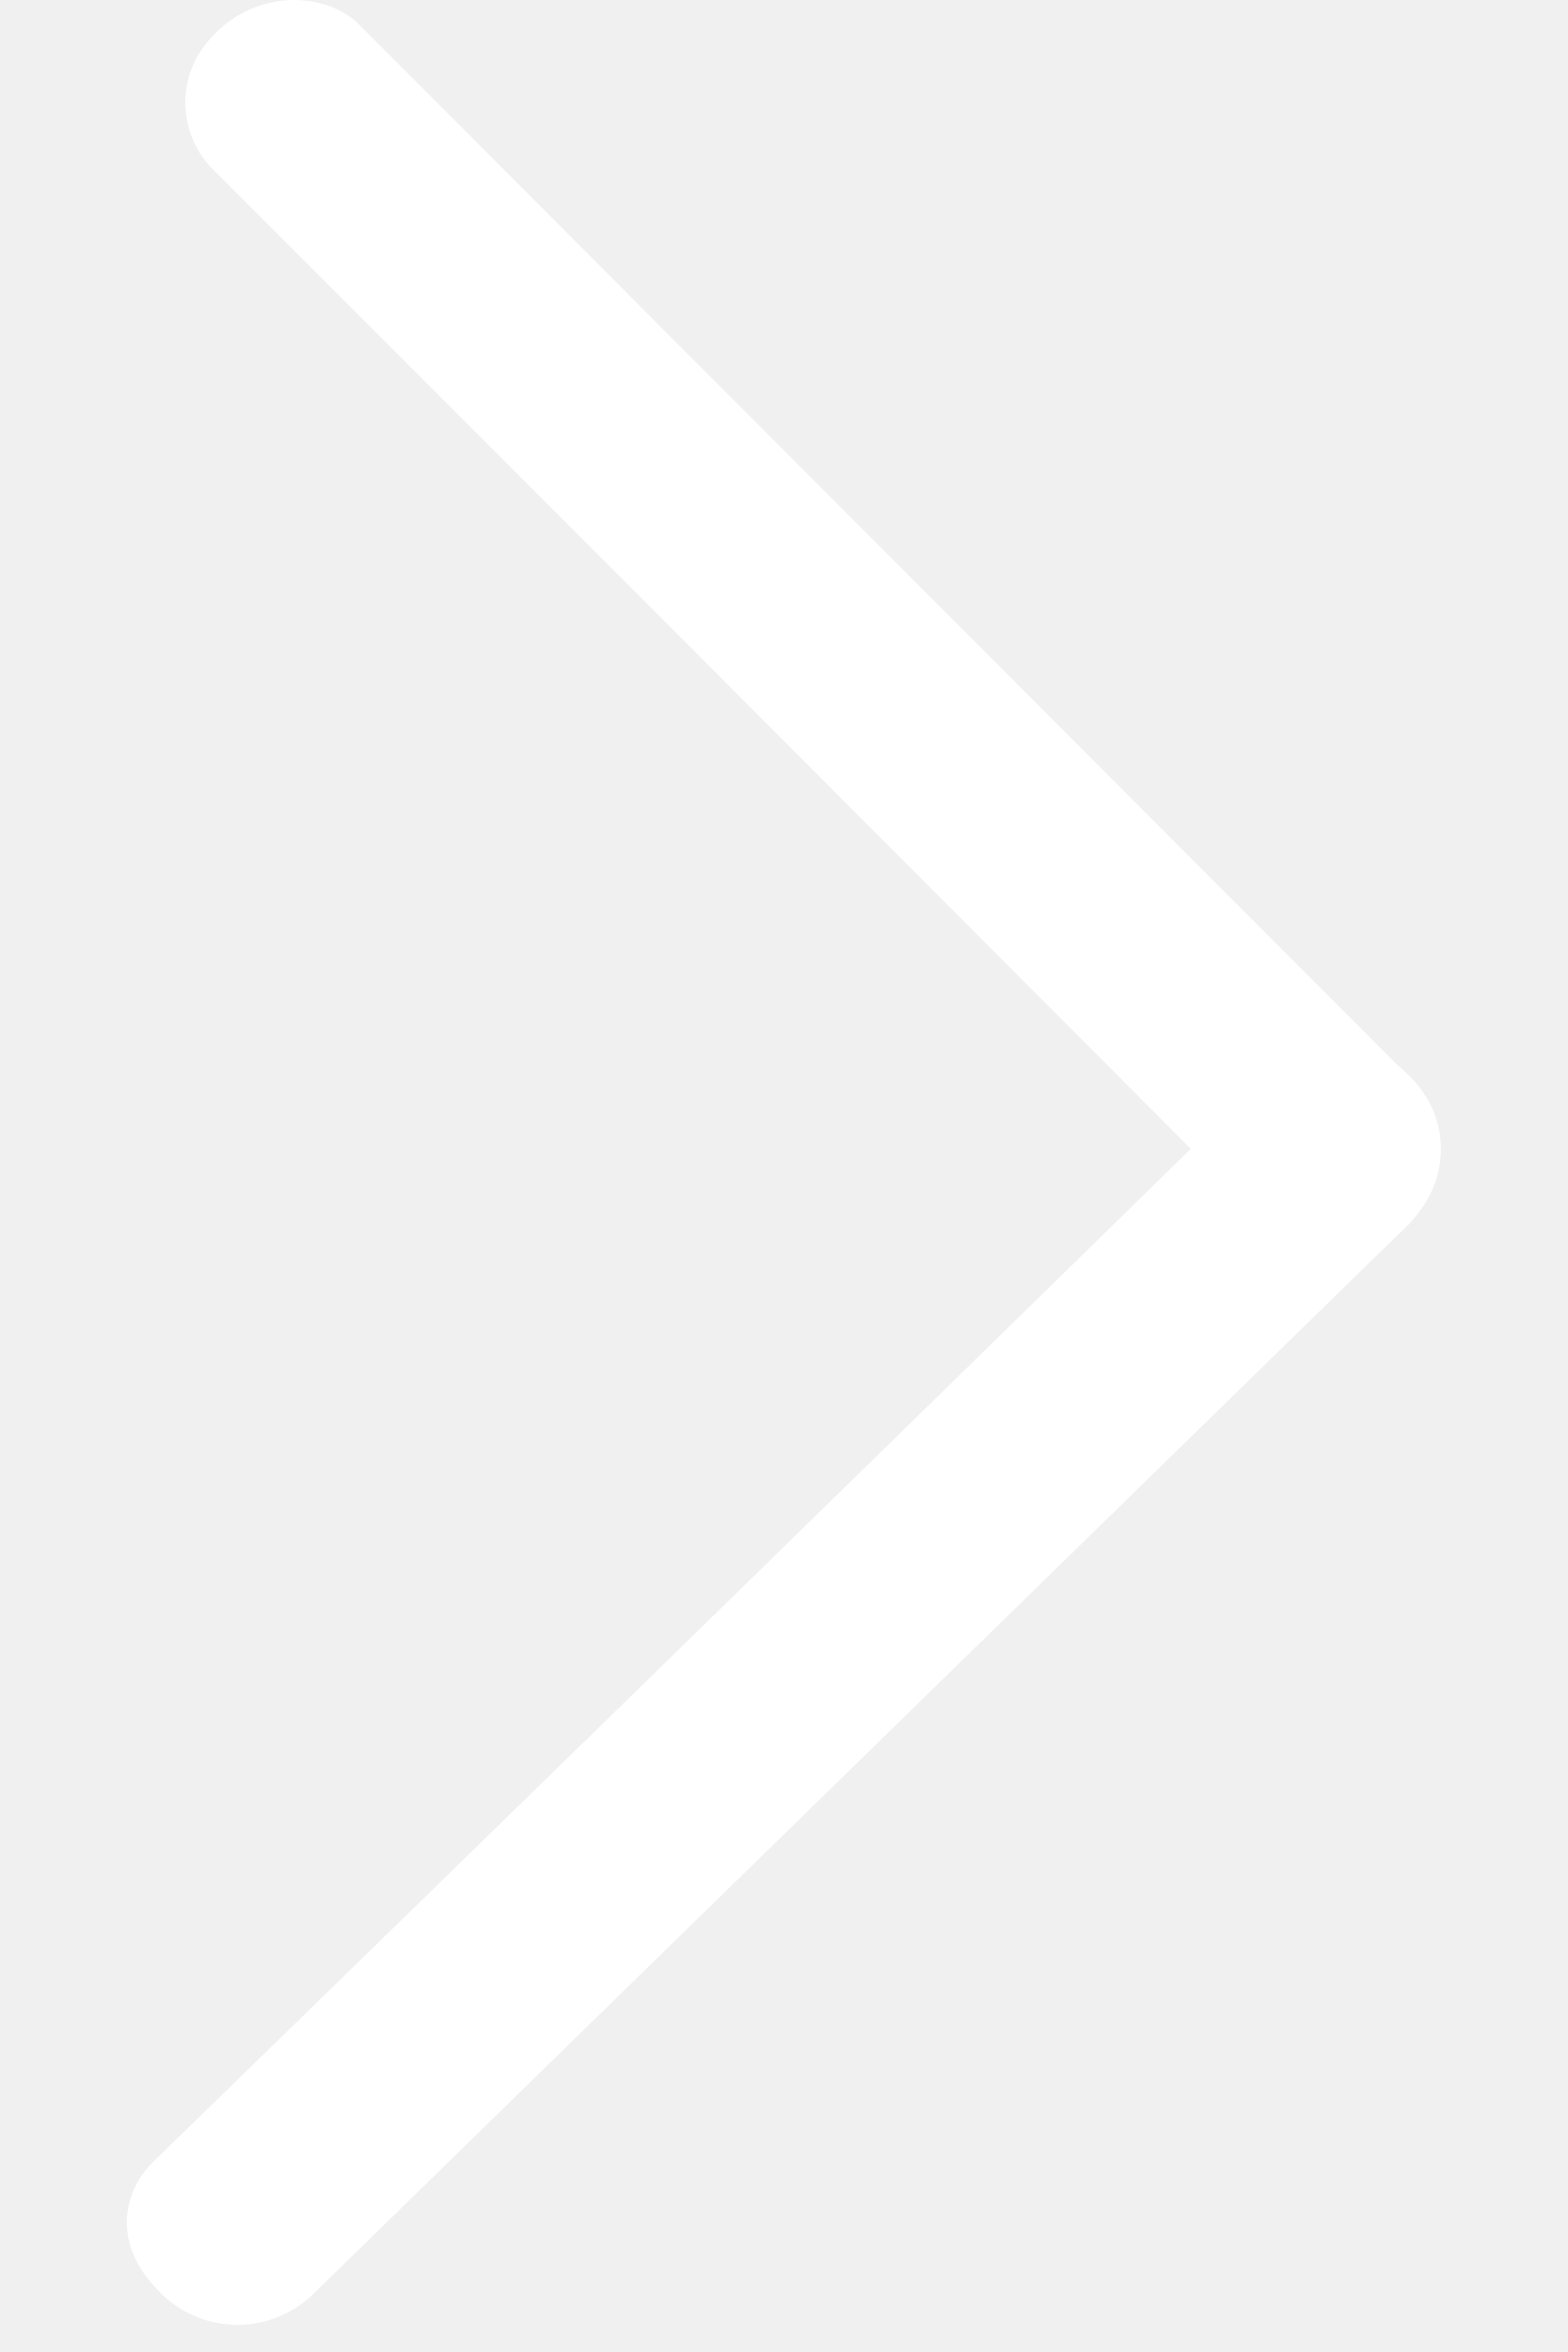
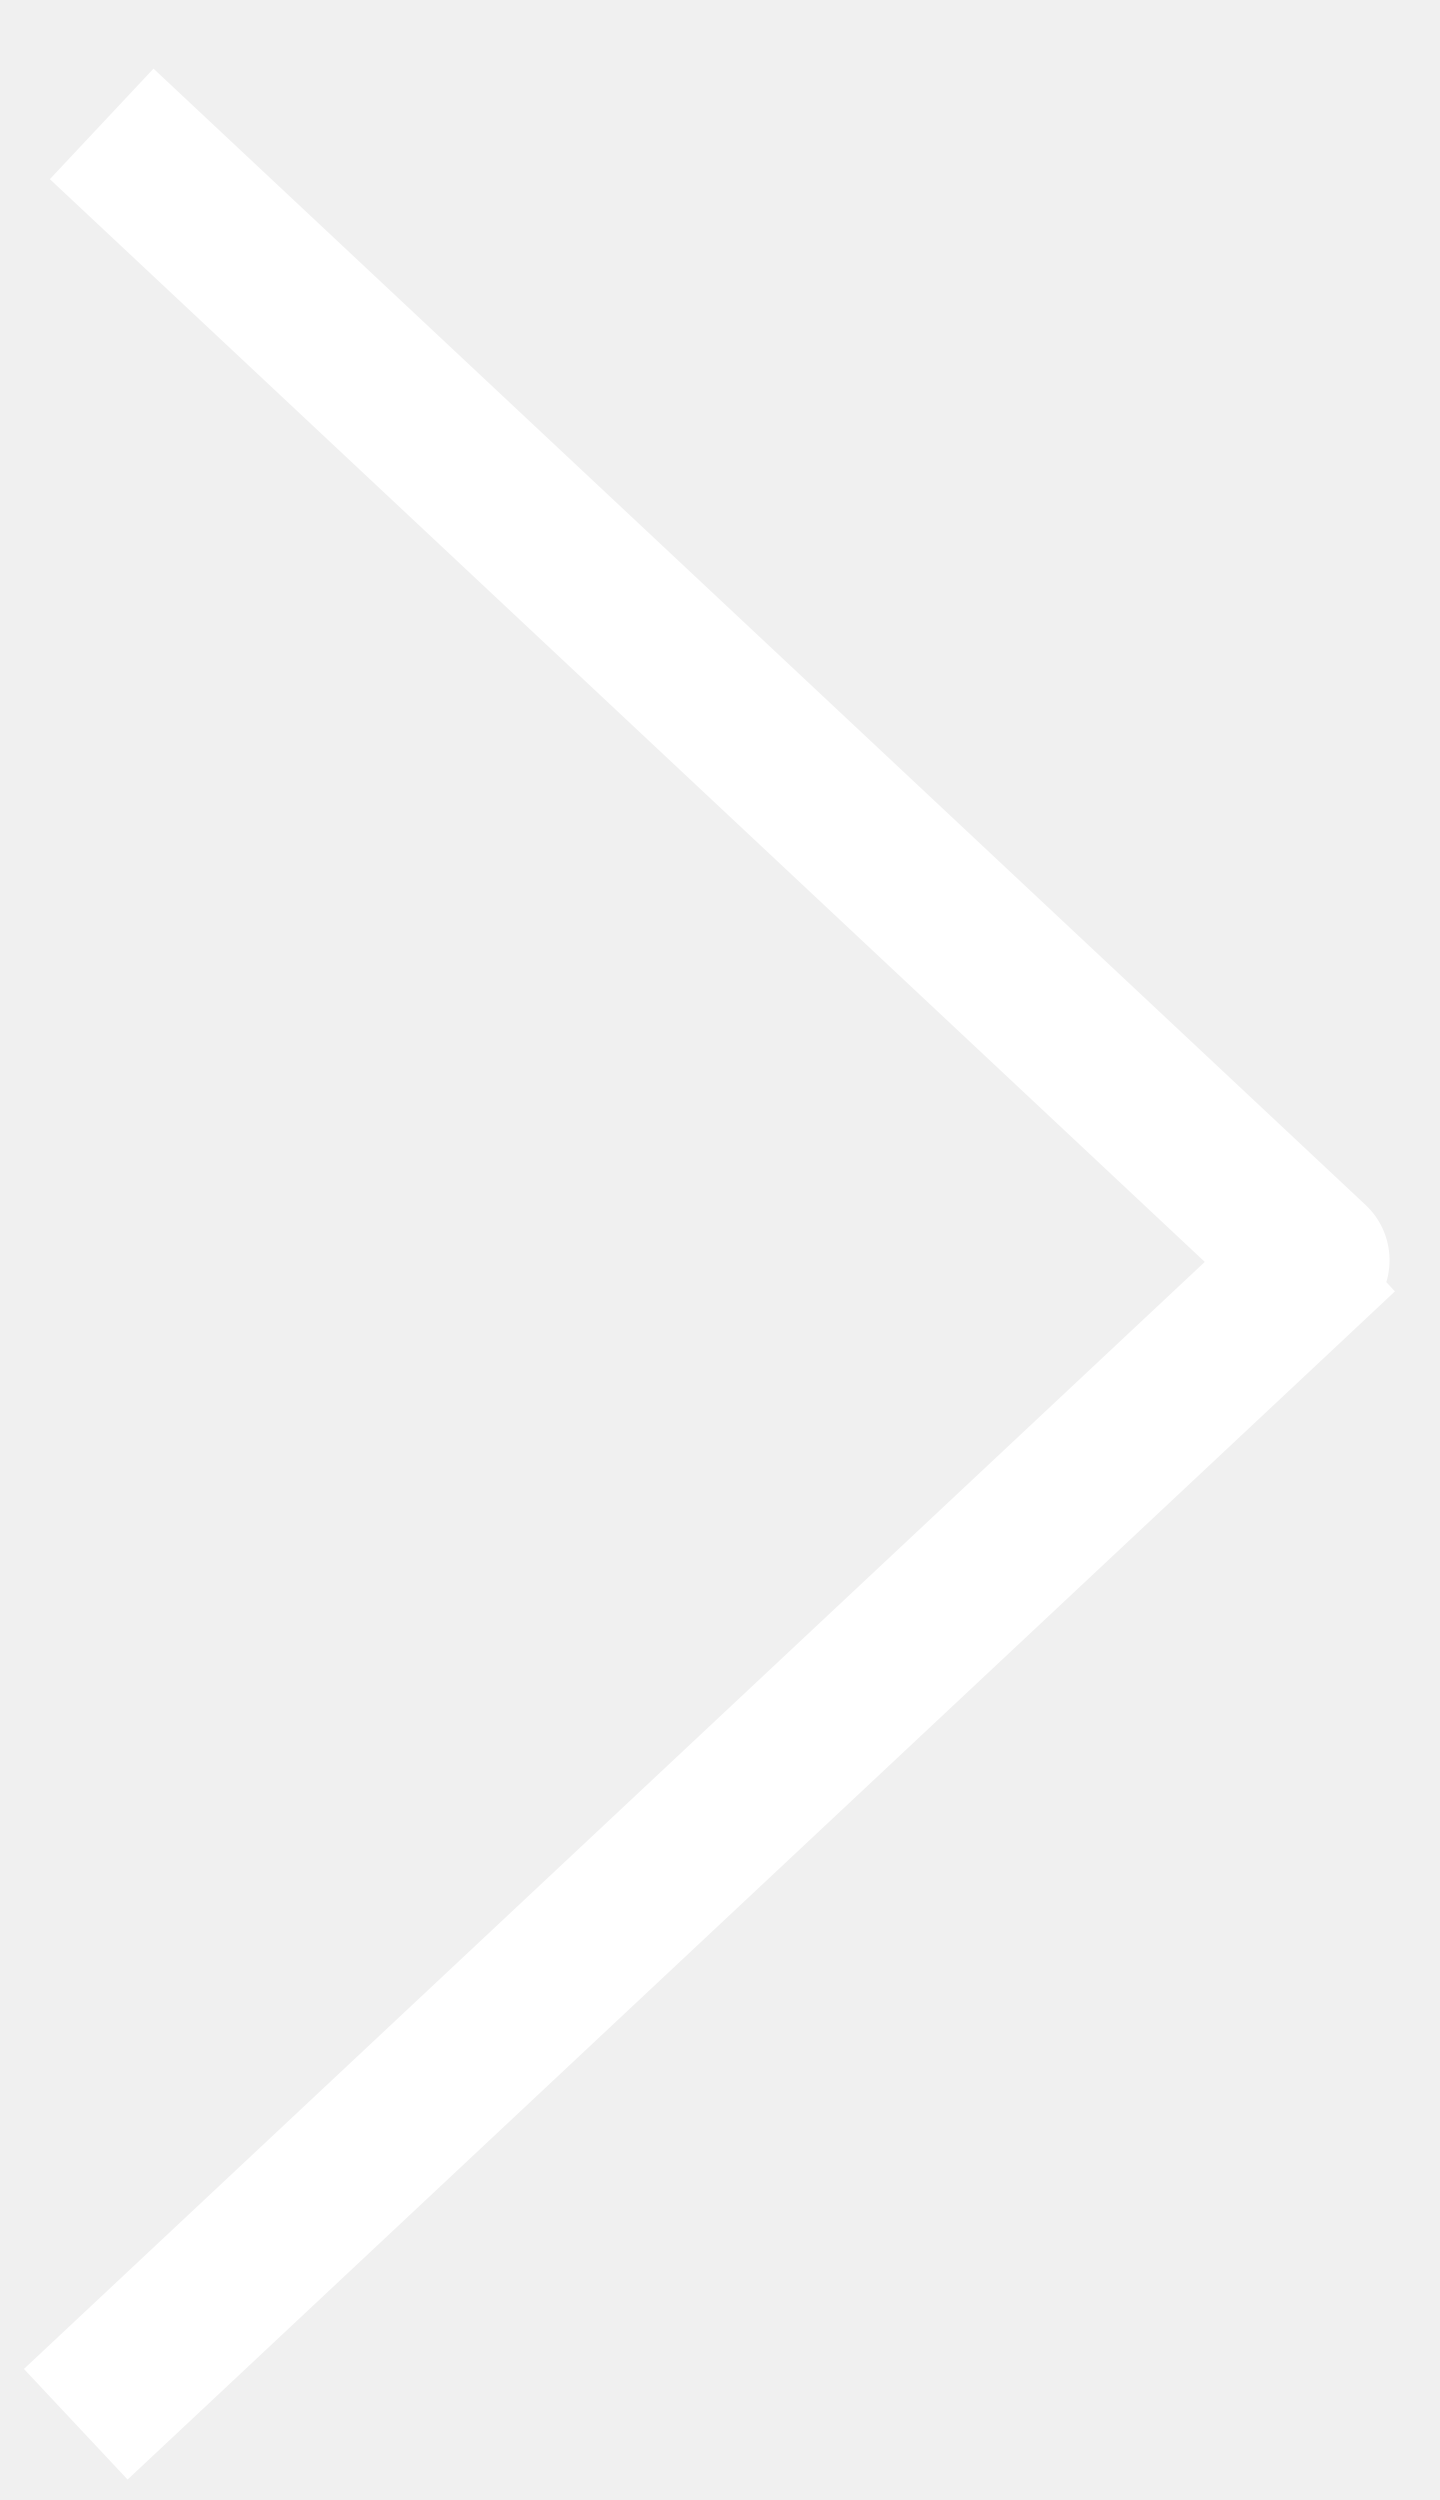
- <svg xmlns="http://www.w3.org/2000/svg" width="20" height="30" viewBox="0 0 19 34" fill="none">
-   <path fill-rule="evenodd" clip-rule="evenodd" d="M15.384 16.607C10.554 11.763 5.834 7.034 1.222 2.425C0.981 2.171 0.846 1.834 0.846 1.484C0.846 1.134 0.981 0.797 1.222 0.543C1.875 -0.183 2.909 -0.12 3.379 0.375C8.158 5.167 13.158 10.175 18.378 15.402C18.792 15.742 19 16.145 19 16.607C19 17.071 18.792 17.485 18.378 17.85L2.665 33.192C2.364 33.469 1.966 33.618 1.557 33.607C1.147 33.595 0.758 33.425 0.473 33.131C-0.279 32.377 0.011 31.634 0.351 31.281C5.37 26.397 10.38 21.506 15.384 16.607Z" fill="white" />
+ <svg xmlns="http://www.w3.org/2000/svg" width="19" height="33" viewBox="0 0 19 33" fill="none">
+   <path d="M16.658 17.365C17.061 17.742 17.694 17.722 18.072 17.319C18.449 16.916 18.429 16.283 18.026 15.906L16.658 17.365ZM17.684 17.73L18.413 17.046L17.046 15.586L16.316 16.27L17.684 17.73ZM0.658 2.365L16.658 17.365L18.026 15.906L2.026 0.906L0.658 2.365ZM1.684 32.73L17.684 17.73L16.316 16.27L0.316 31.27L1.684 32.73Z" fill="white" />
</svg>
